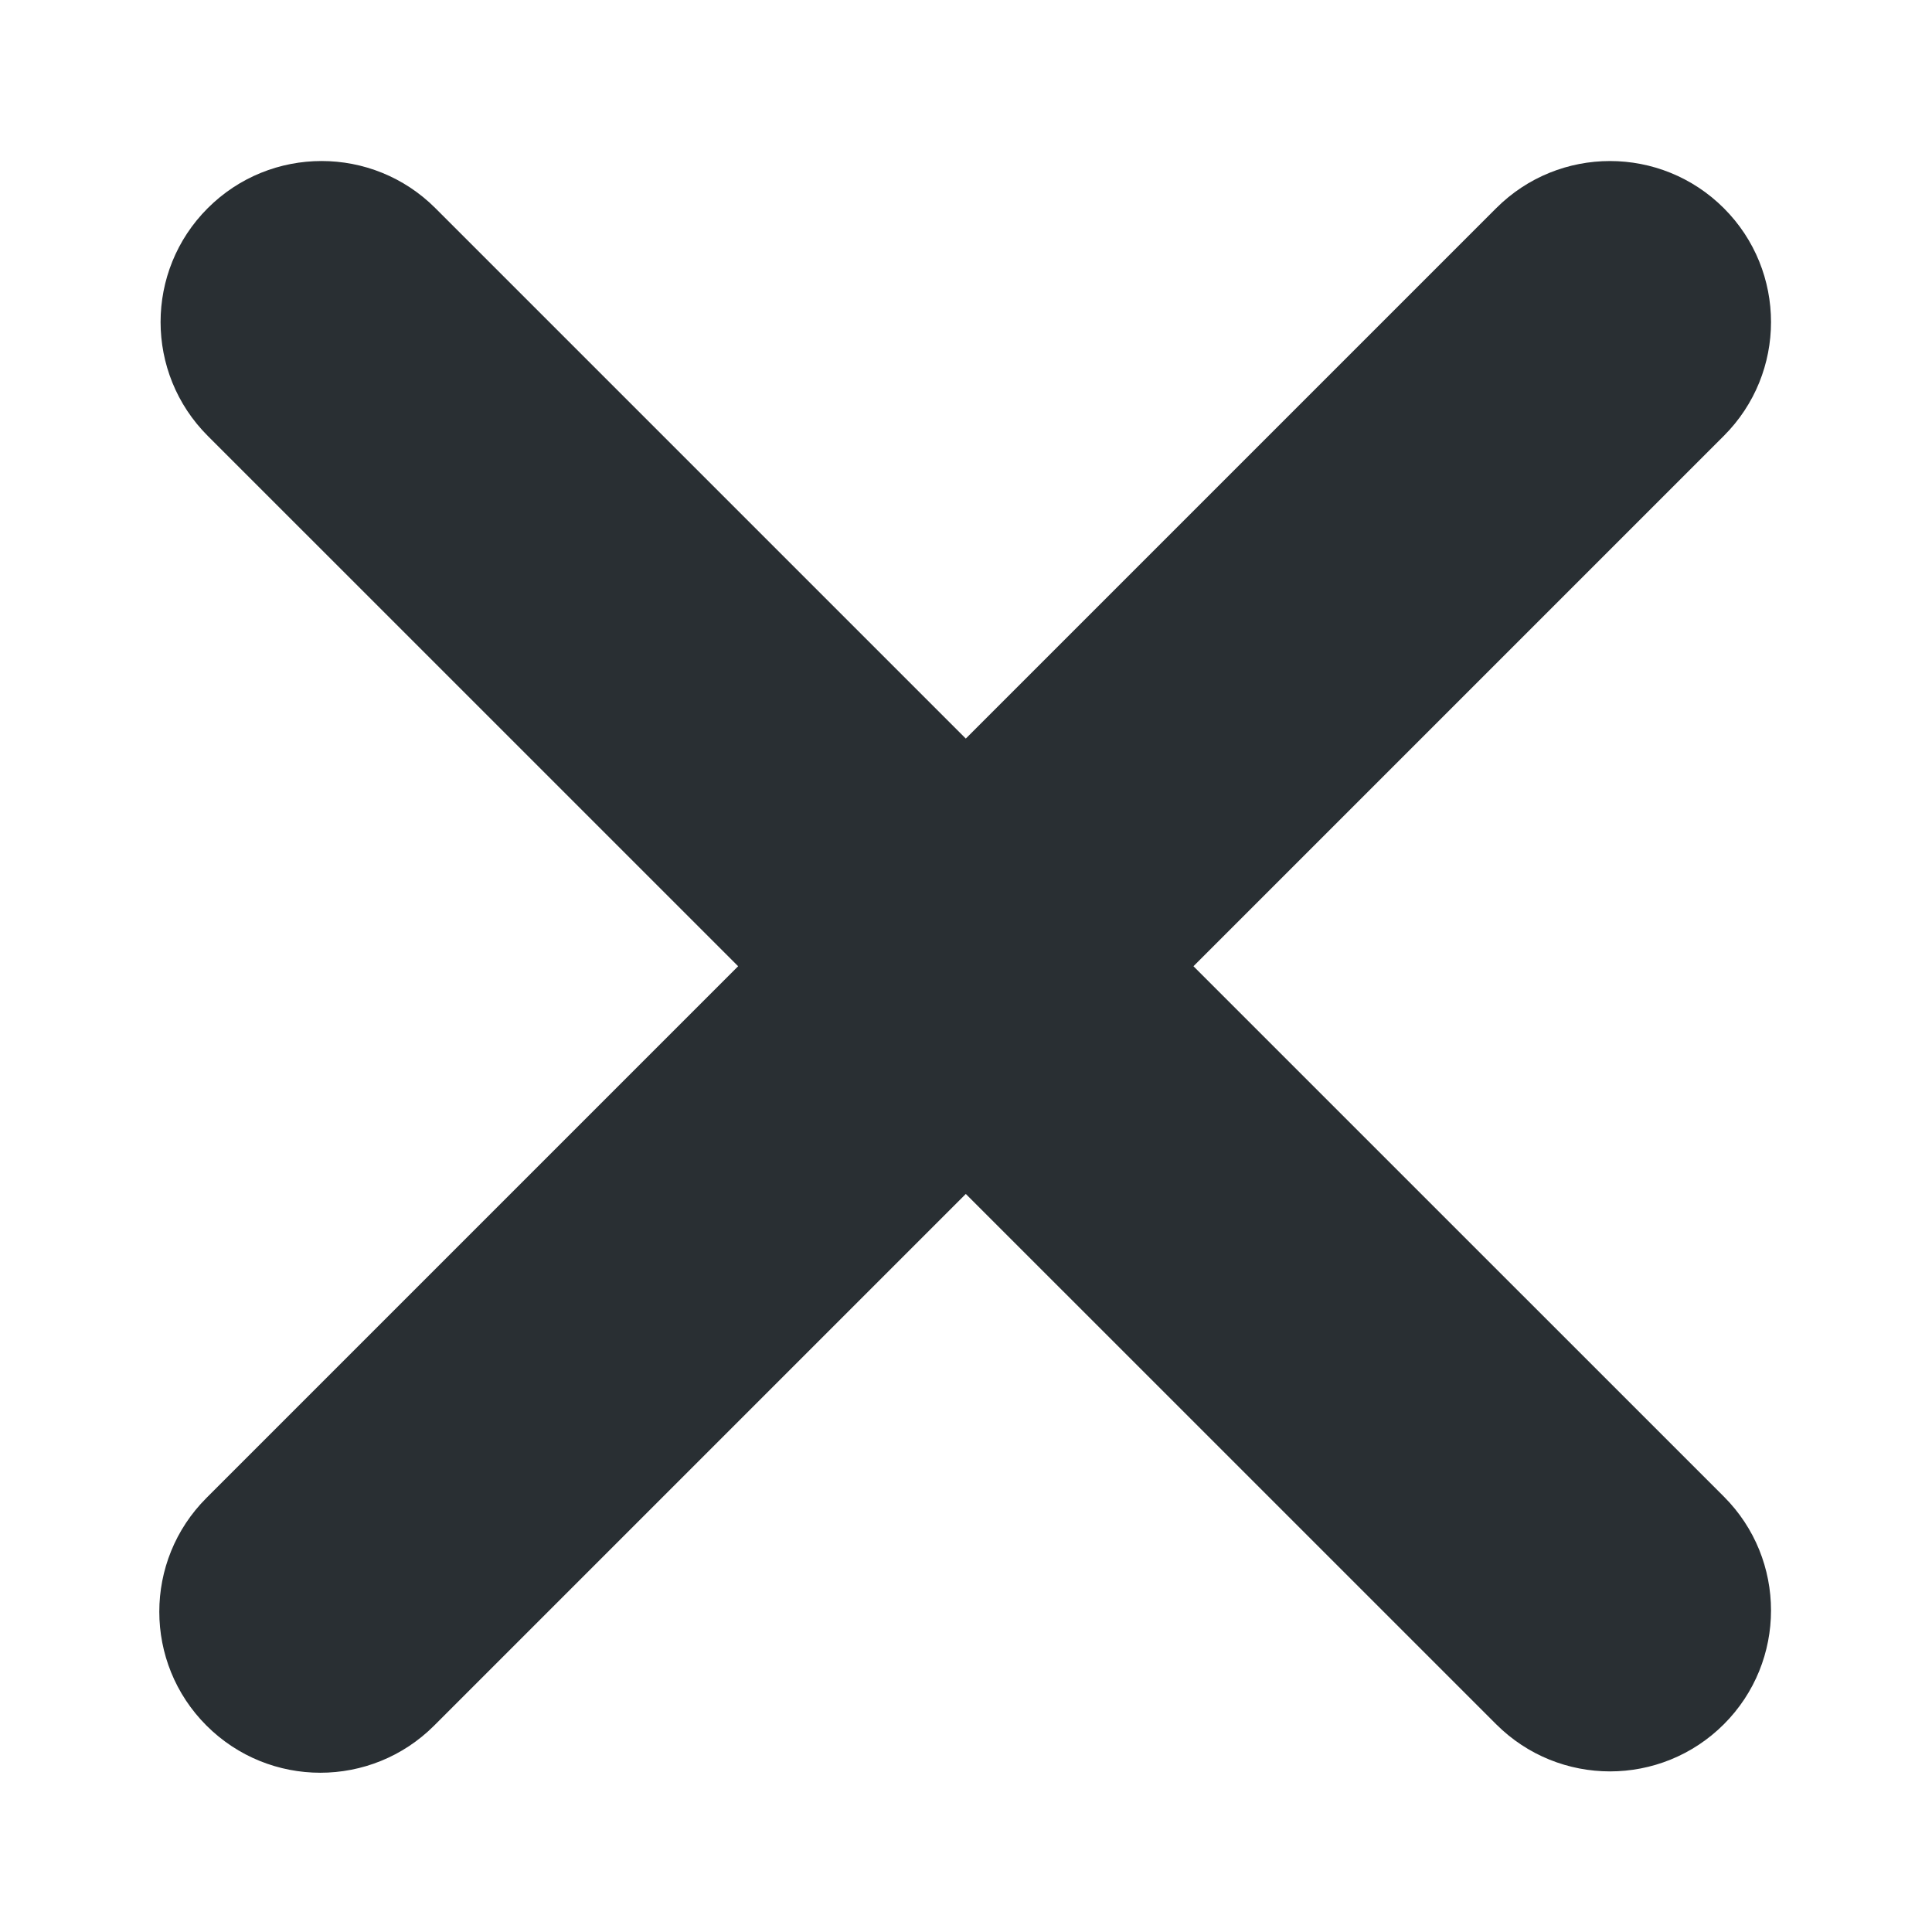
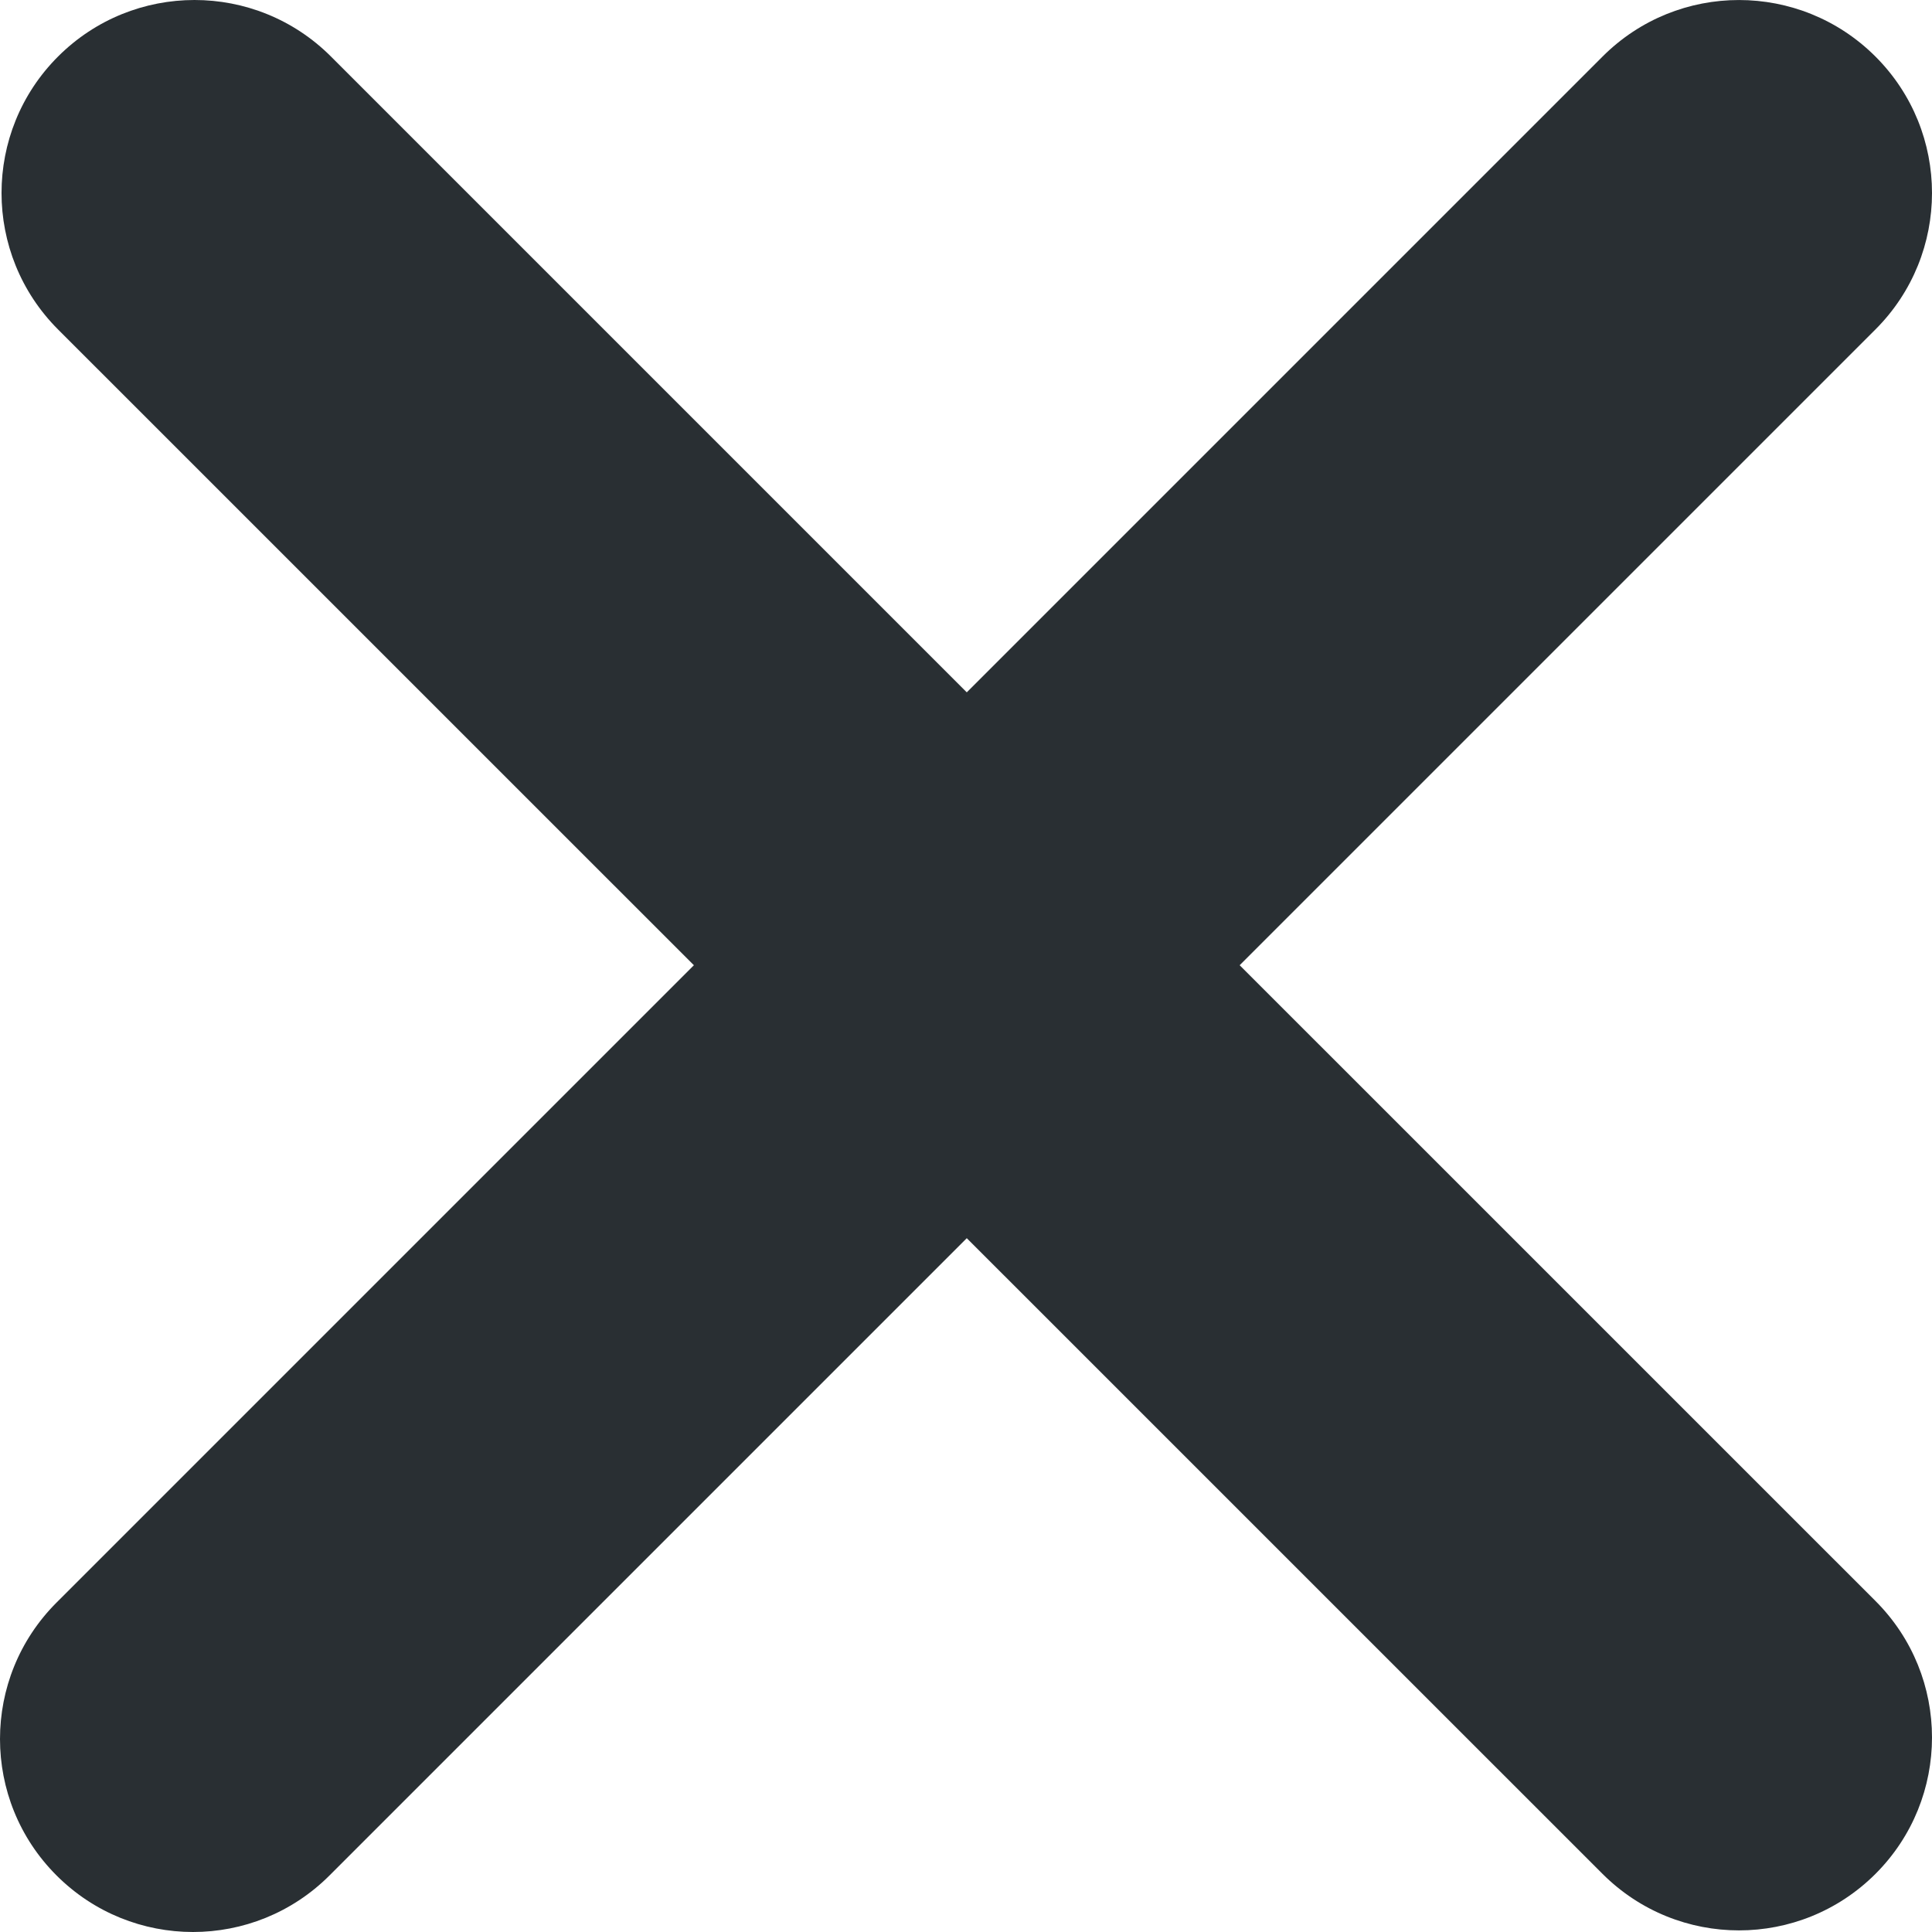
- <svg xmlns="http://www.w3.org/2000/svg" viewBox="0 0 45 45" style="enable-background:new 0 0 45 45;" xml:space="preserve" version="1.1" id="svg2">
+ <svg xmlns="http://www.w3.org/2000/svg" viewBox="0 0 40 40" xml:space="preserve" version="1.1" id="svg2" width="40" height="40">
  <defs id="defs6">
    <clipPath id="clipPath16" clipPathUnits="userSpaceOnUse">
-       <path id="path18" d="M 0,36 36,36 36,0 0,0 0,36 Z" />
+       <path id="path18" d="M 0,36 H 36 V 0 H 0 Z" />
    </clipPath>
  </defs>
-   <g transform="matrix(1.25,0,0,-1.25,0,45)" id="g10">
+   <g transform="matrix(1.331913,0,0,-1.331913,-3.953516,43.95258)" id="g10">
    <g id="g12">
      <g clip-path="url(#clipPath16)" id="g14">
        <g transform="translate(22.2383,17.9956)" id="g20">
-           <path id="path22" style="fill:#292f33;fill-opacity:1;fill-rule:nonzero;stroke:none" d="m 0,0 9.883,9.883 c 1.172,1.171 1.172,3.071 0,4.242 -1.172,1.171 -3.071,1.172 -4.242,0 l -9.883,-9.883 -9.883,9.883 c -1.171,1.172 -3.071,1.172 -4.243,0 -1.171,-1.171 -1.171,-3.071 10e-4,-4.243 L -8.484,0 -18.391,-9.907 c -1.172,-1.171 -1.172,-3.071 0,-4.242 0.586,-0.586 1.354,-0.879 2.121,-0.879 0.768,0 1.536,0.293 2.122,0.879 l 9.906,9.906 9.883,-9.882 c 0.586,-0.585 1.353,-0.878 2.121,-0.878 0.767,0 1.535,0.293 2.121,0.878 1.172,1.171 1.172,3.072 0,4.243 L 0,0 Z" />
+           <path id="path22" style="fill:#292f33;fill-opacity:1;fill-rule:nonzero;stroke:none" d="m 0,0 9.883,9.883 c 1.172,1.171 1.172,3.071 0,4.242 -1.172,1.171 -3.071,1.172 -4.242,0 l -9.883,-9.883 -9.883,9.883 c -1.171,1.172 -3.071,1.172 -4.243,0 -1.171,-1.171 -1.171,-3.071 10e-4,-4.243 L -8.484,0 -18.391,-9.907 c -1.172,-1.171 -1.172,-3.071 0,-4.242 0.586,-0.586 1.354,-0.879 2.121,-0.879 0.768,0 1.536,0.293 2.122,0.879 l 9.906,9.906 9.883,-9.882 c 0.586,-0.585 1.353,-0.878 2.121,-0.878 0.767,0 1.535,0.293 2.121,0.878 1.172,1.171 1.172,3.072 0,4.243 z" />
        </g>
      </g>
    </g>
  </g>
</svg>
